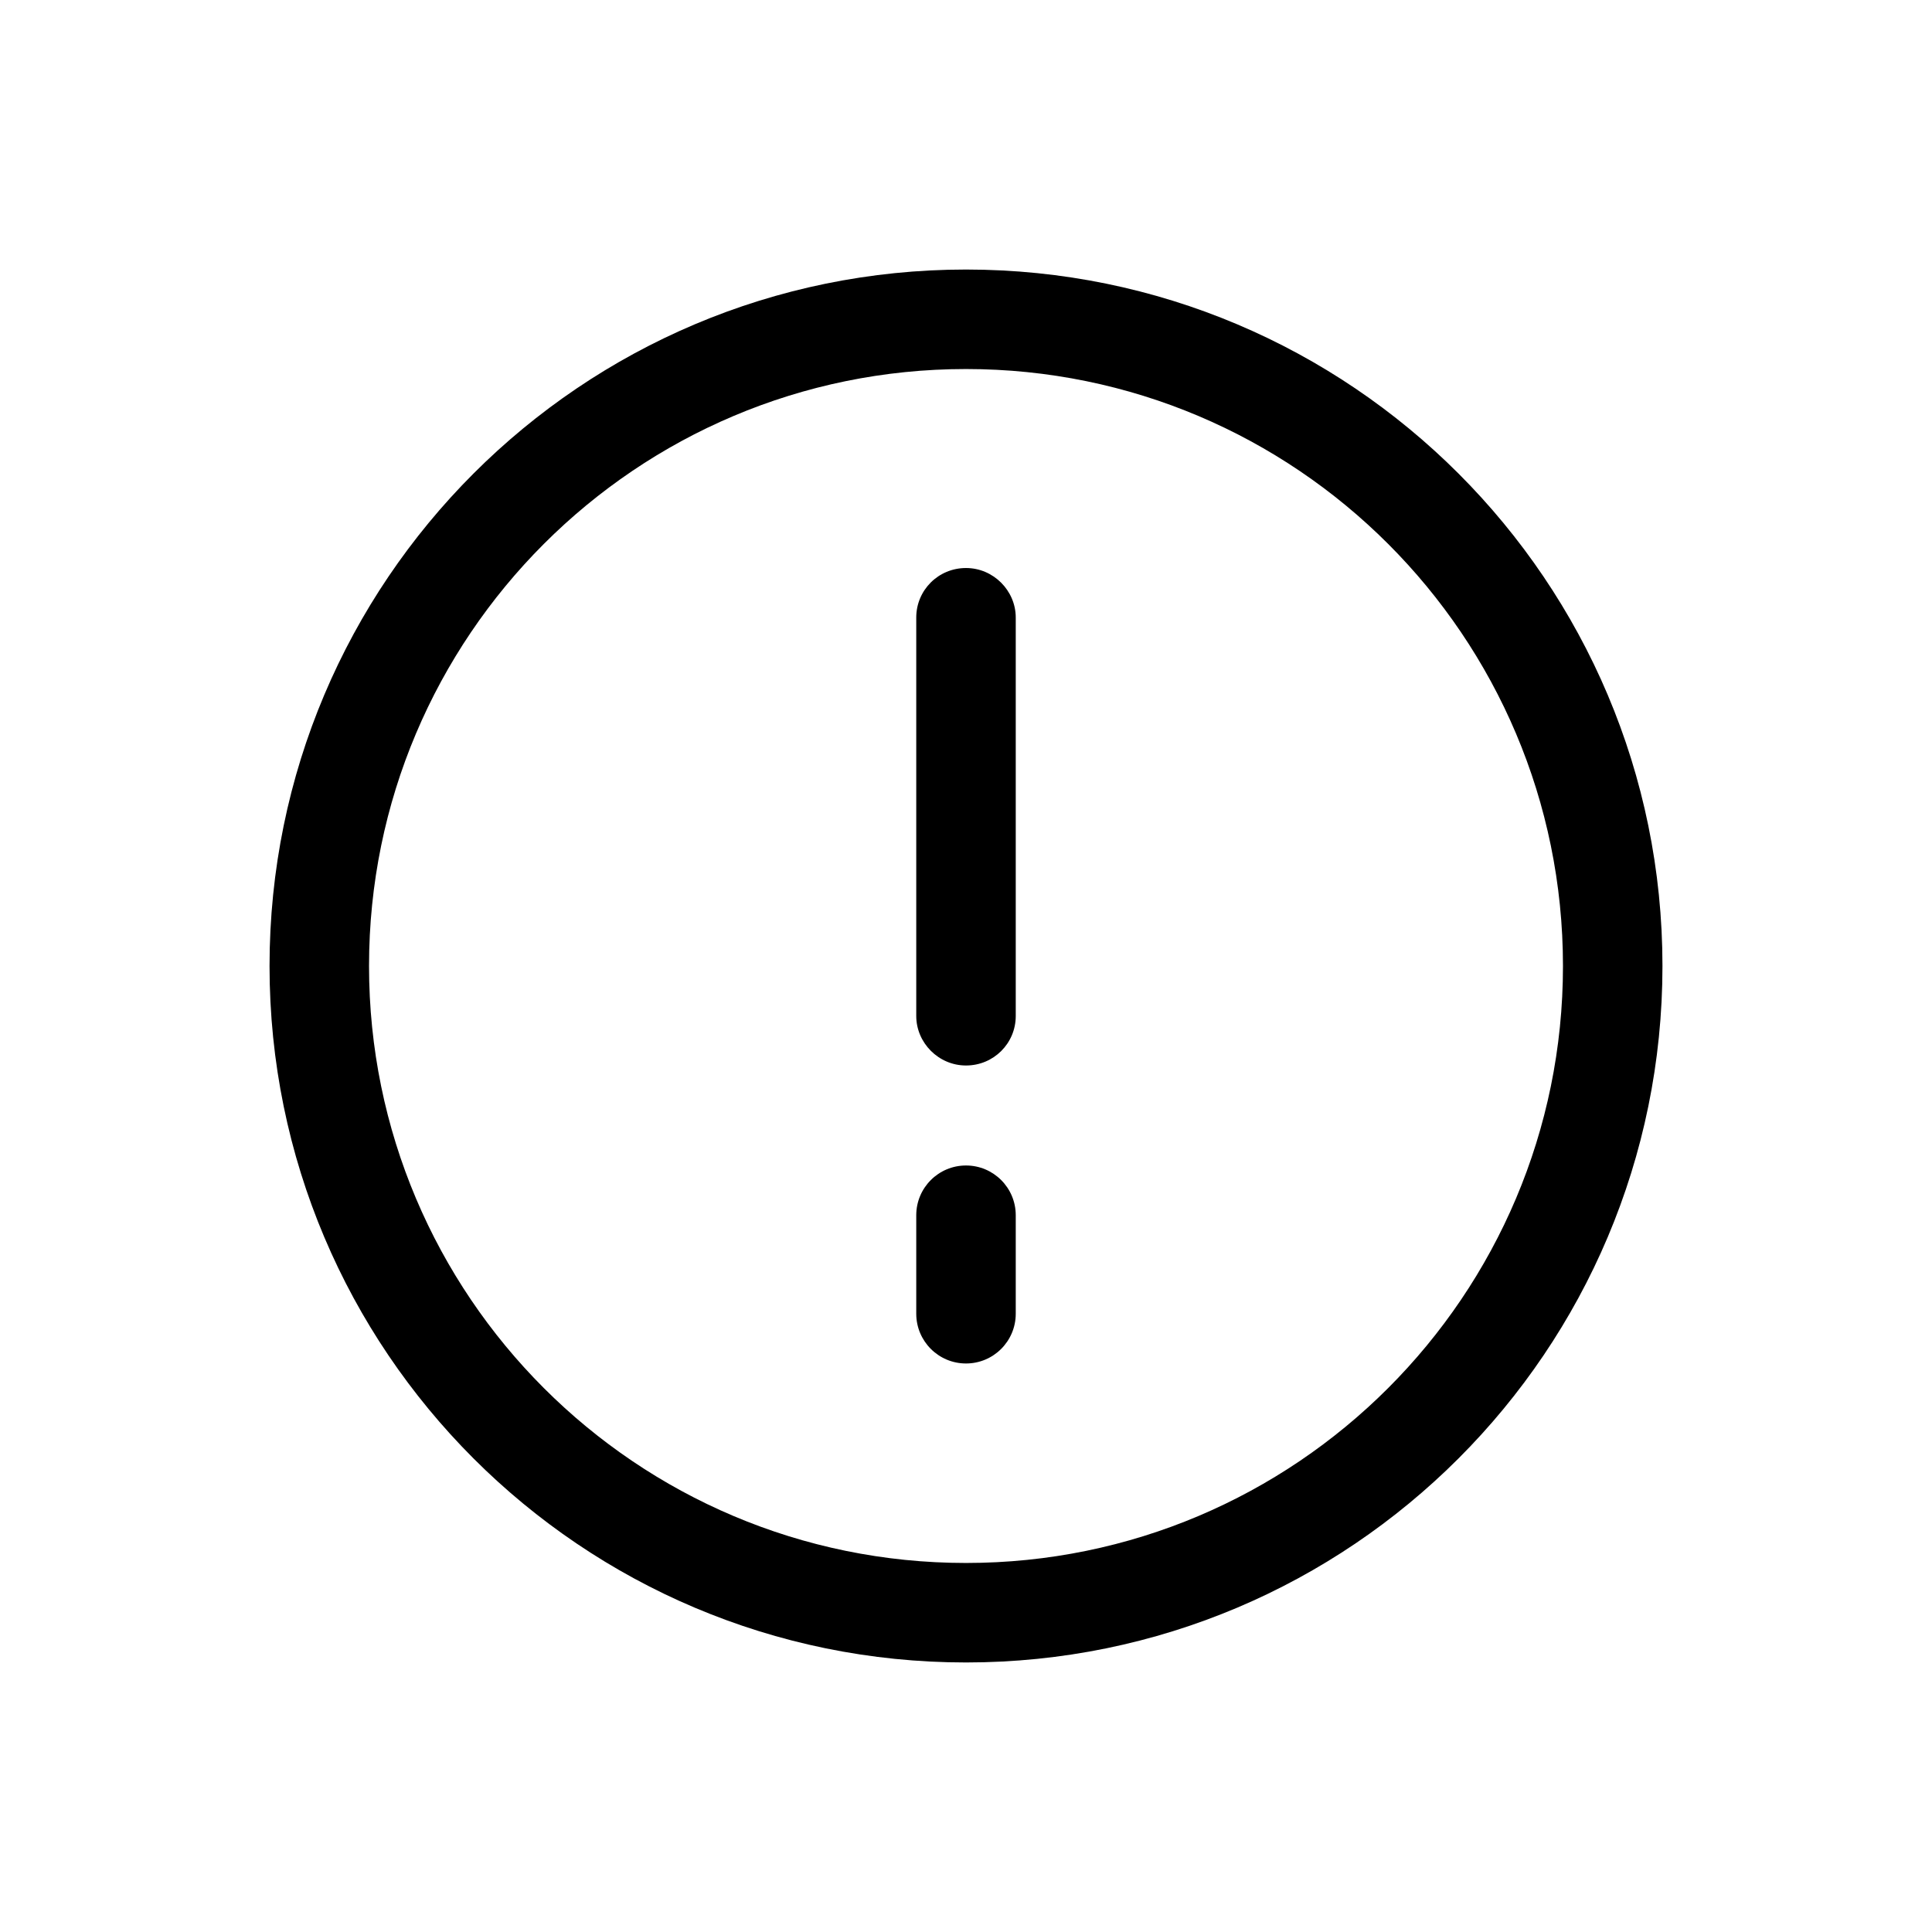
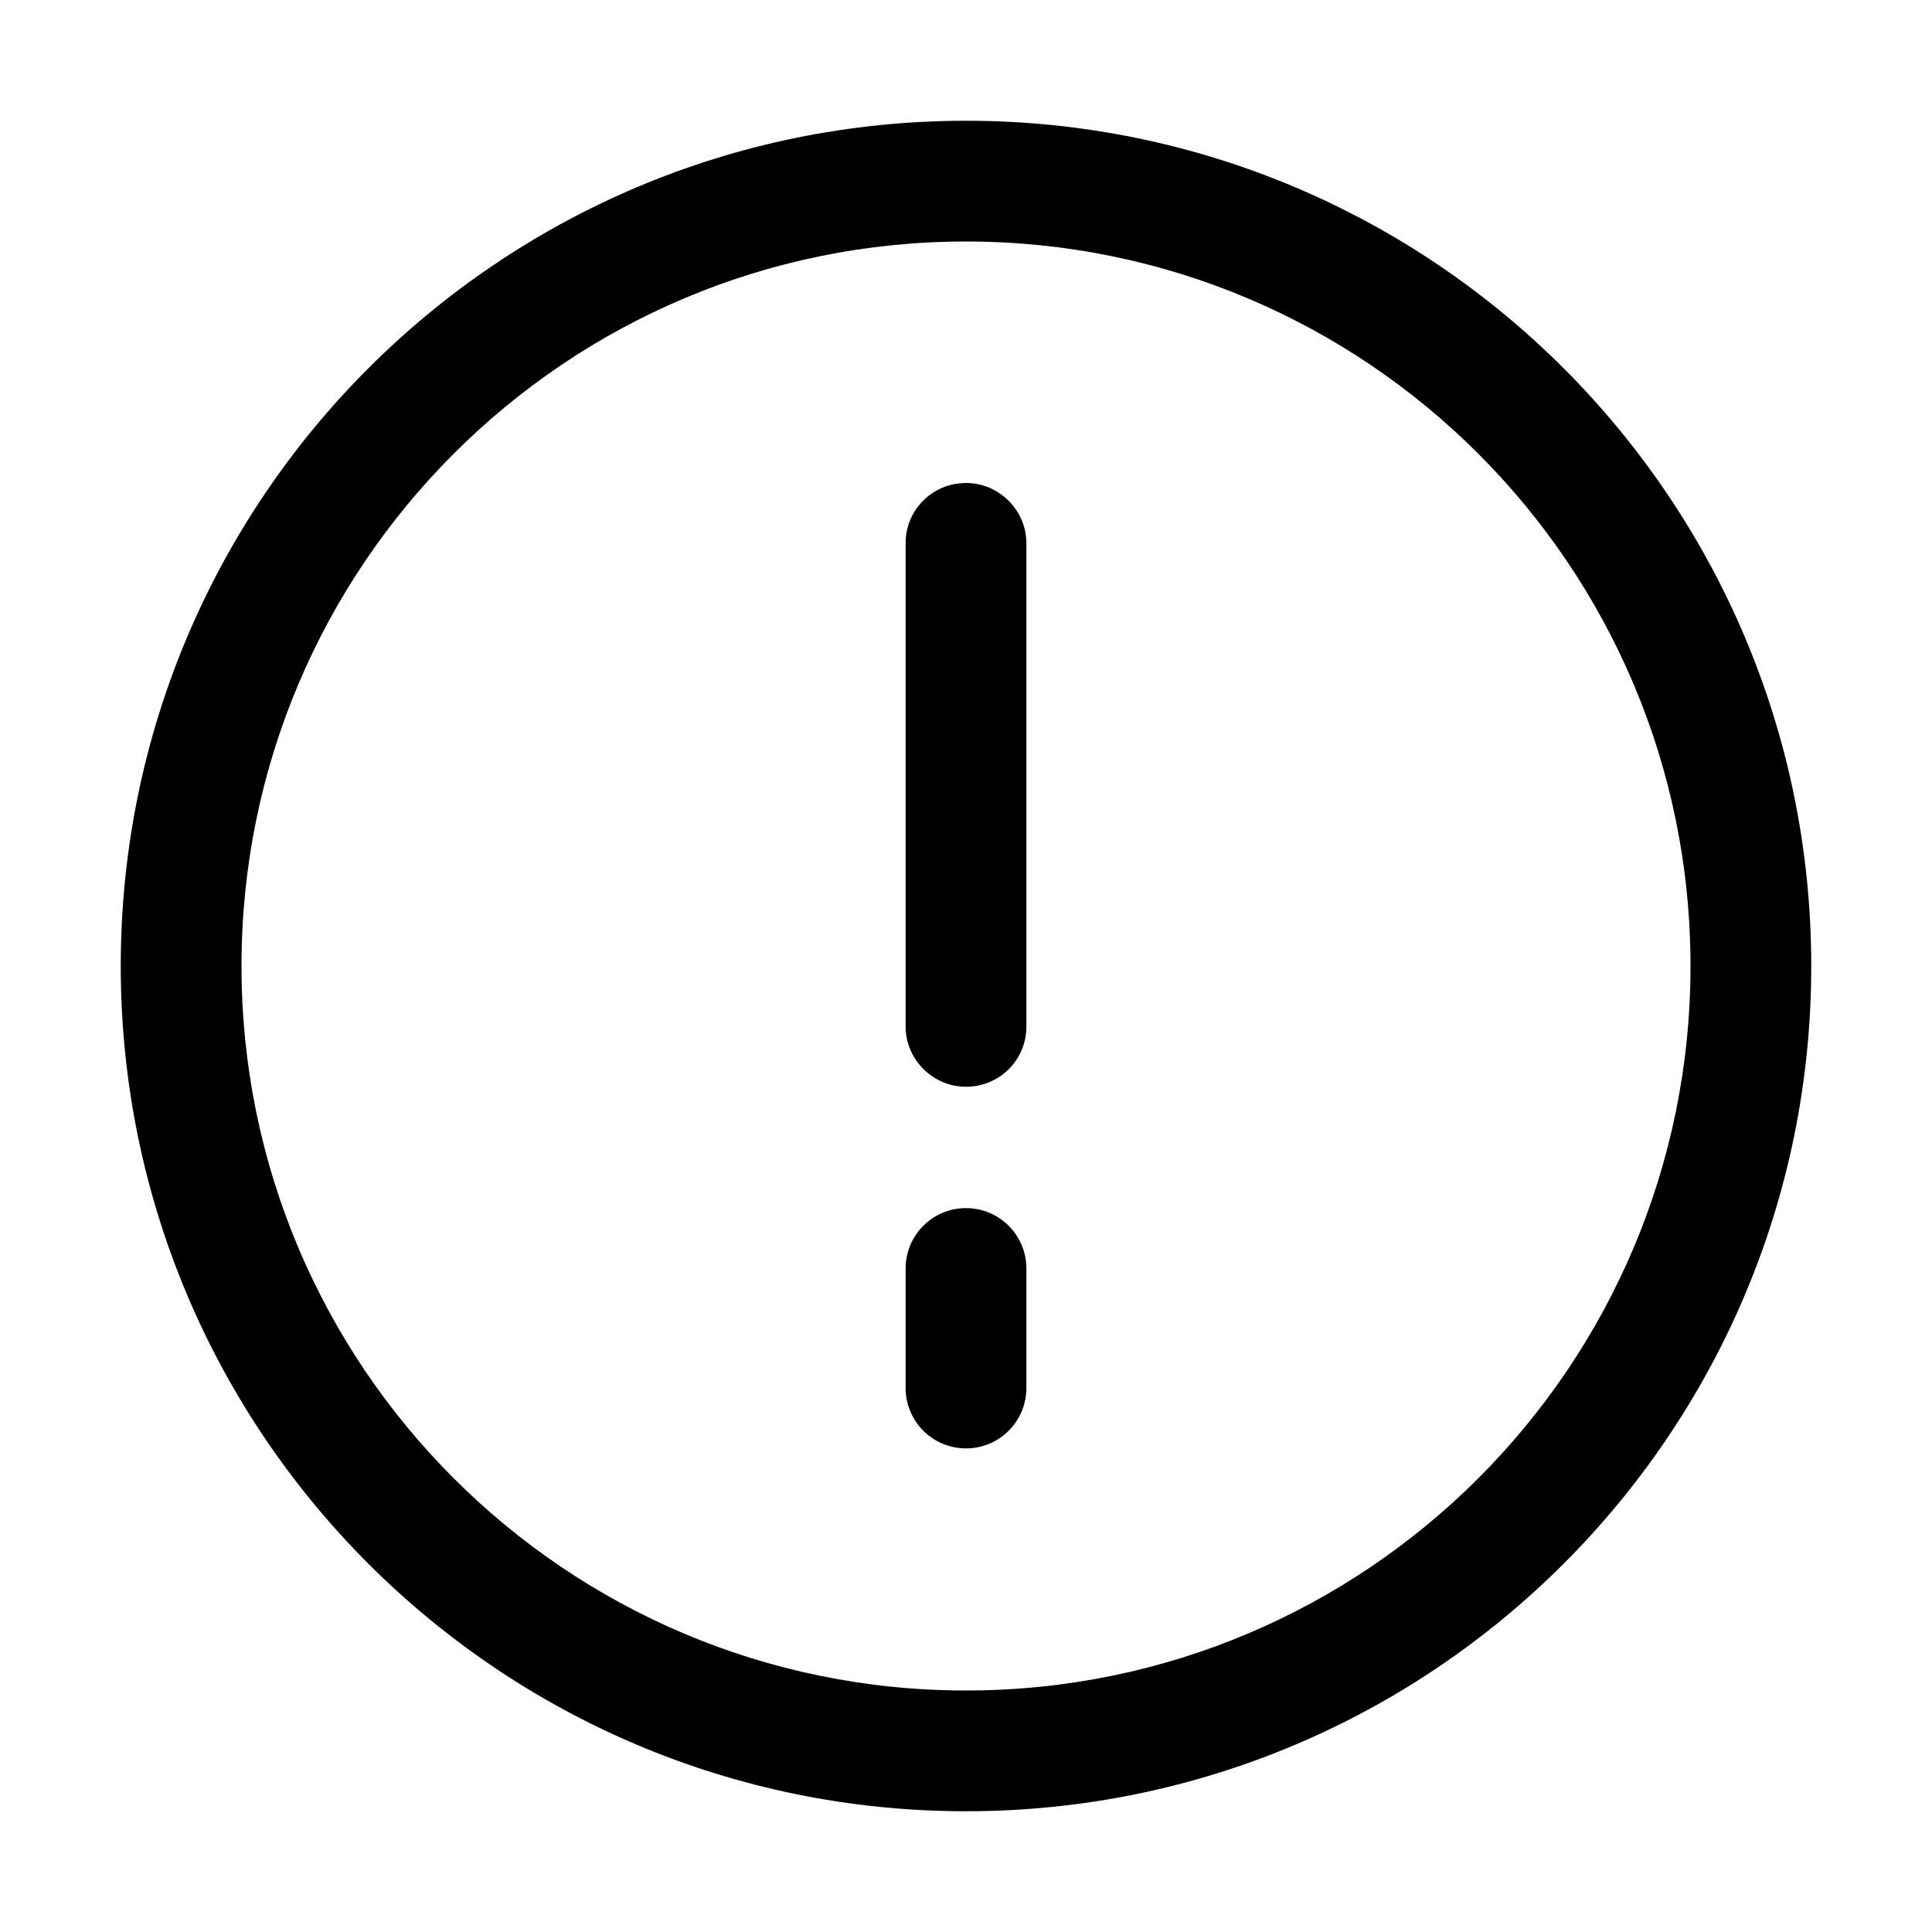
<svg xmlns="http://www.w3.org/2000/svg" class="icon" viewBox="0 0 1024 1024" width="200" height="200">
  <defs>
    <style />
  </defs>
-   <path d="M512 881.14c-203.871 0-369.14-165.269-369.14-369.14S308.128 142.86 512 142.86 881.14 308.128 881.14 512 715.872 881.14 512 881.14zm0-52.734c174.735 0 316.406-141.67 316.406-316.406S686.736 195.594 512 195.594 195.594 337.264 195.594 512 337.264 828.406 512 828.406zM485.633 644.1a26.367 26.367 0 1 1 52.734 0v52.207a26.367 26.367 0 1 1-52.734 0V644.1zm0-316.802c0-14.502 11.707-26.235 26.367-26.235 14.555 0 26.367 12.023 26.367 26.235v211.201c0 14.502-11.707 26.235-26.367 26.235-14.555 0-26.367-12.023-26.367-26.235V327.298z" />
+   <path d="M512 960C264.576 960 64 759.424 64 512S264.576 64 512 64s448 200.576 448 448-200.576 448-448 448zm0-64c212.064 0 384-171.936 384-384S724.064 128 512 128 128 299.936 128 512s171.936 384 384 384zm-32-223.68a32 32 0 1 1 64 0v63.36a32 32 0 1 1-64 0v-63.36zm0-384.48c0-17.6 14.208-31.84 32-31.84 17.664 0 32 14.592 32 31.84v256.32c0 17.6-14.208 31.84-32 31.84-17.664 0-32-14.592-32-31.84V287.84z" />
</svg>
